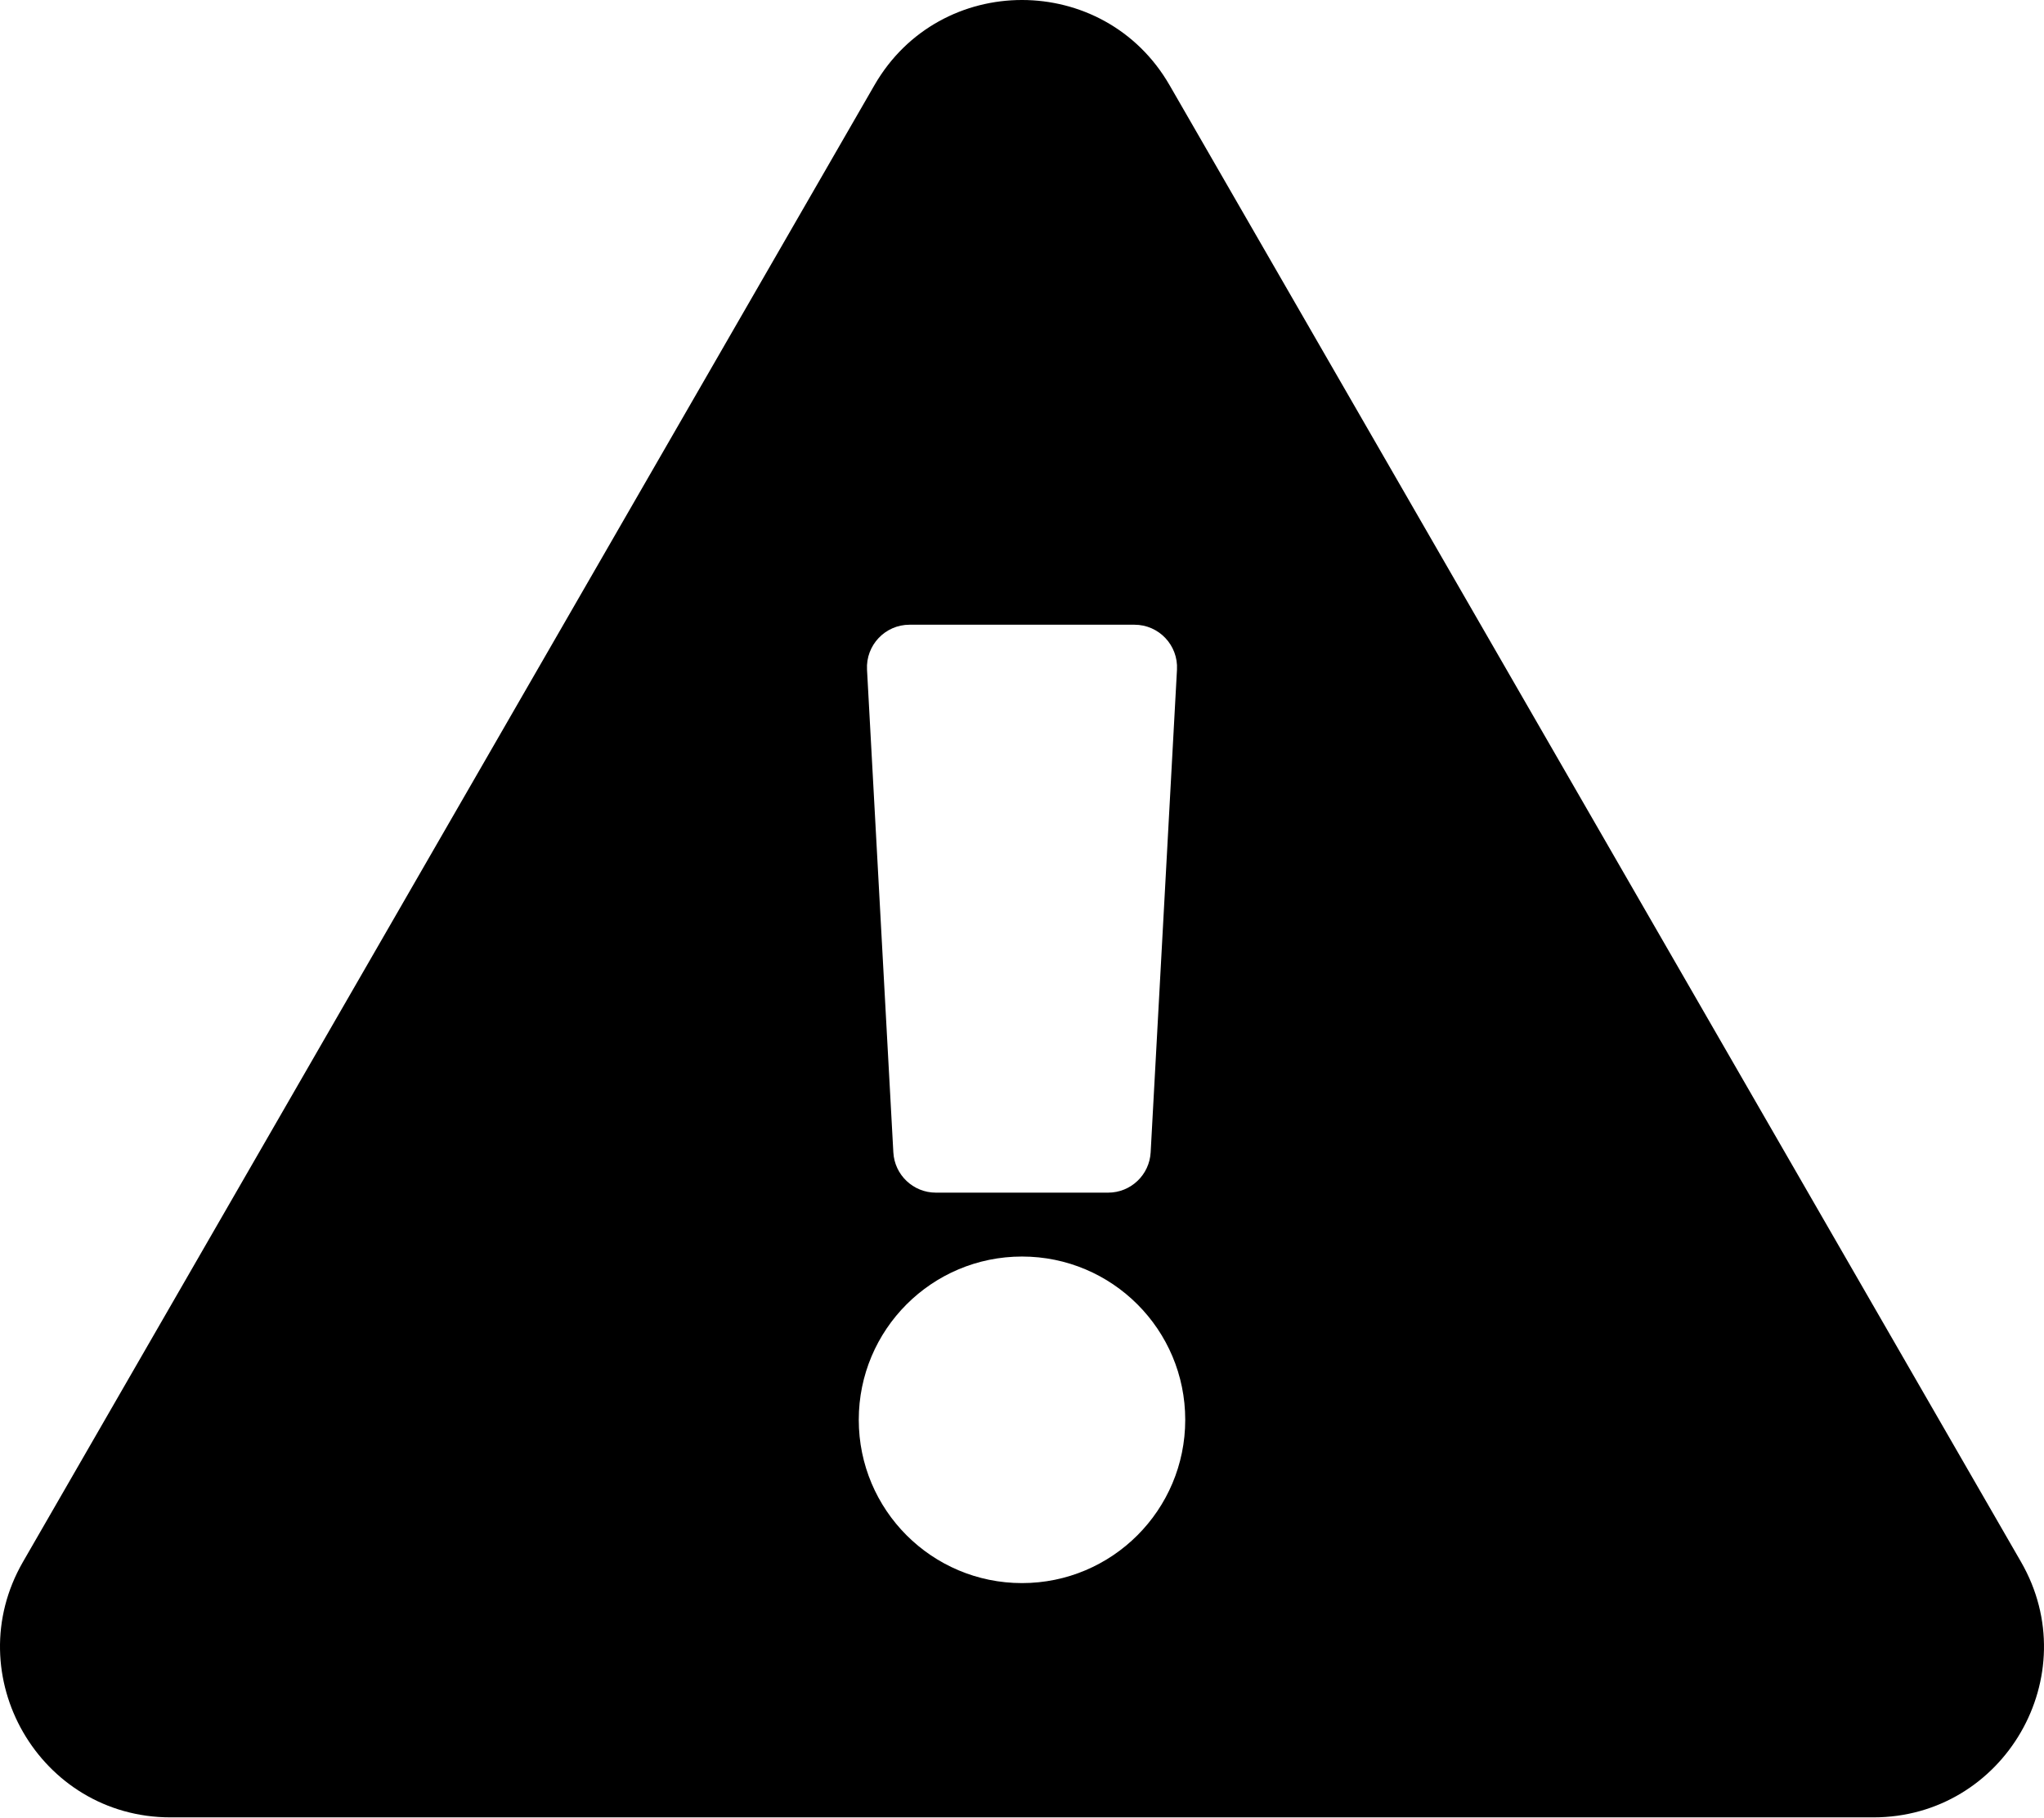
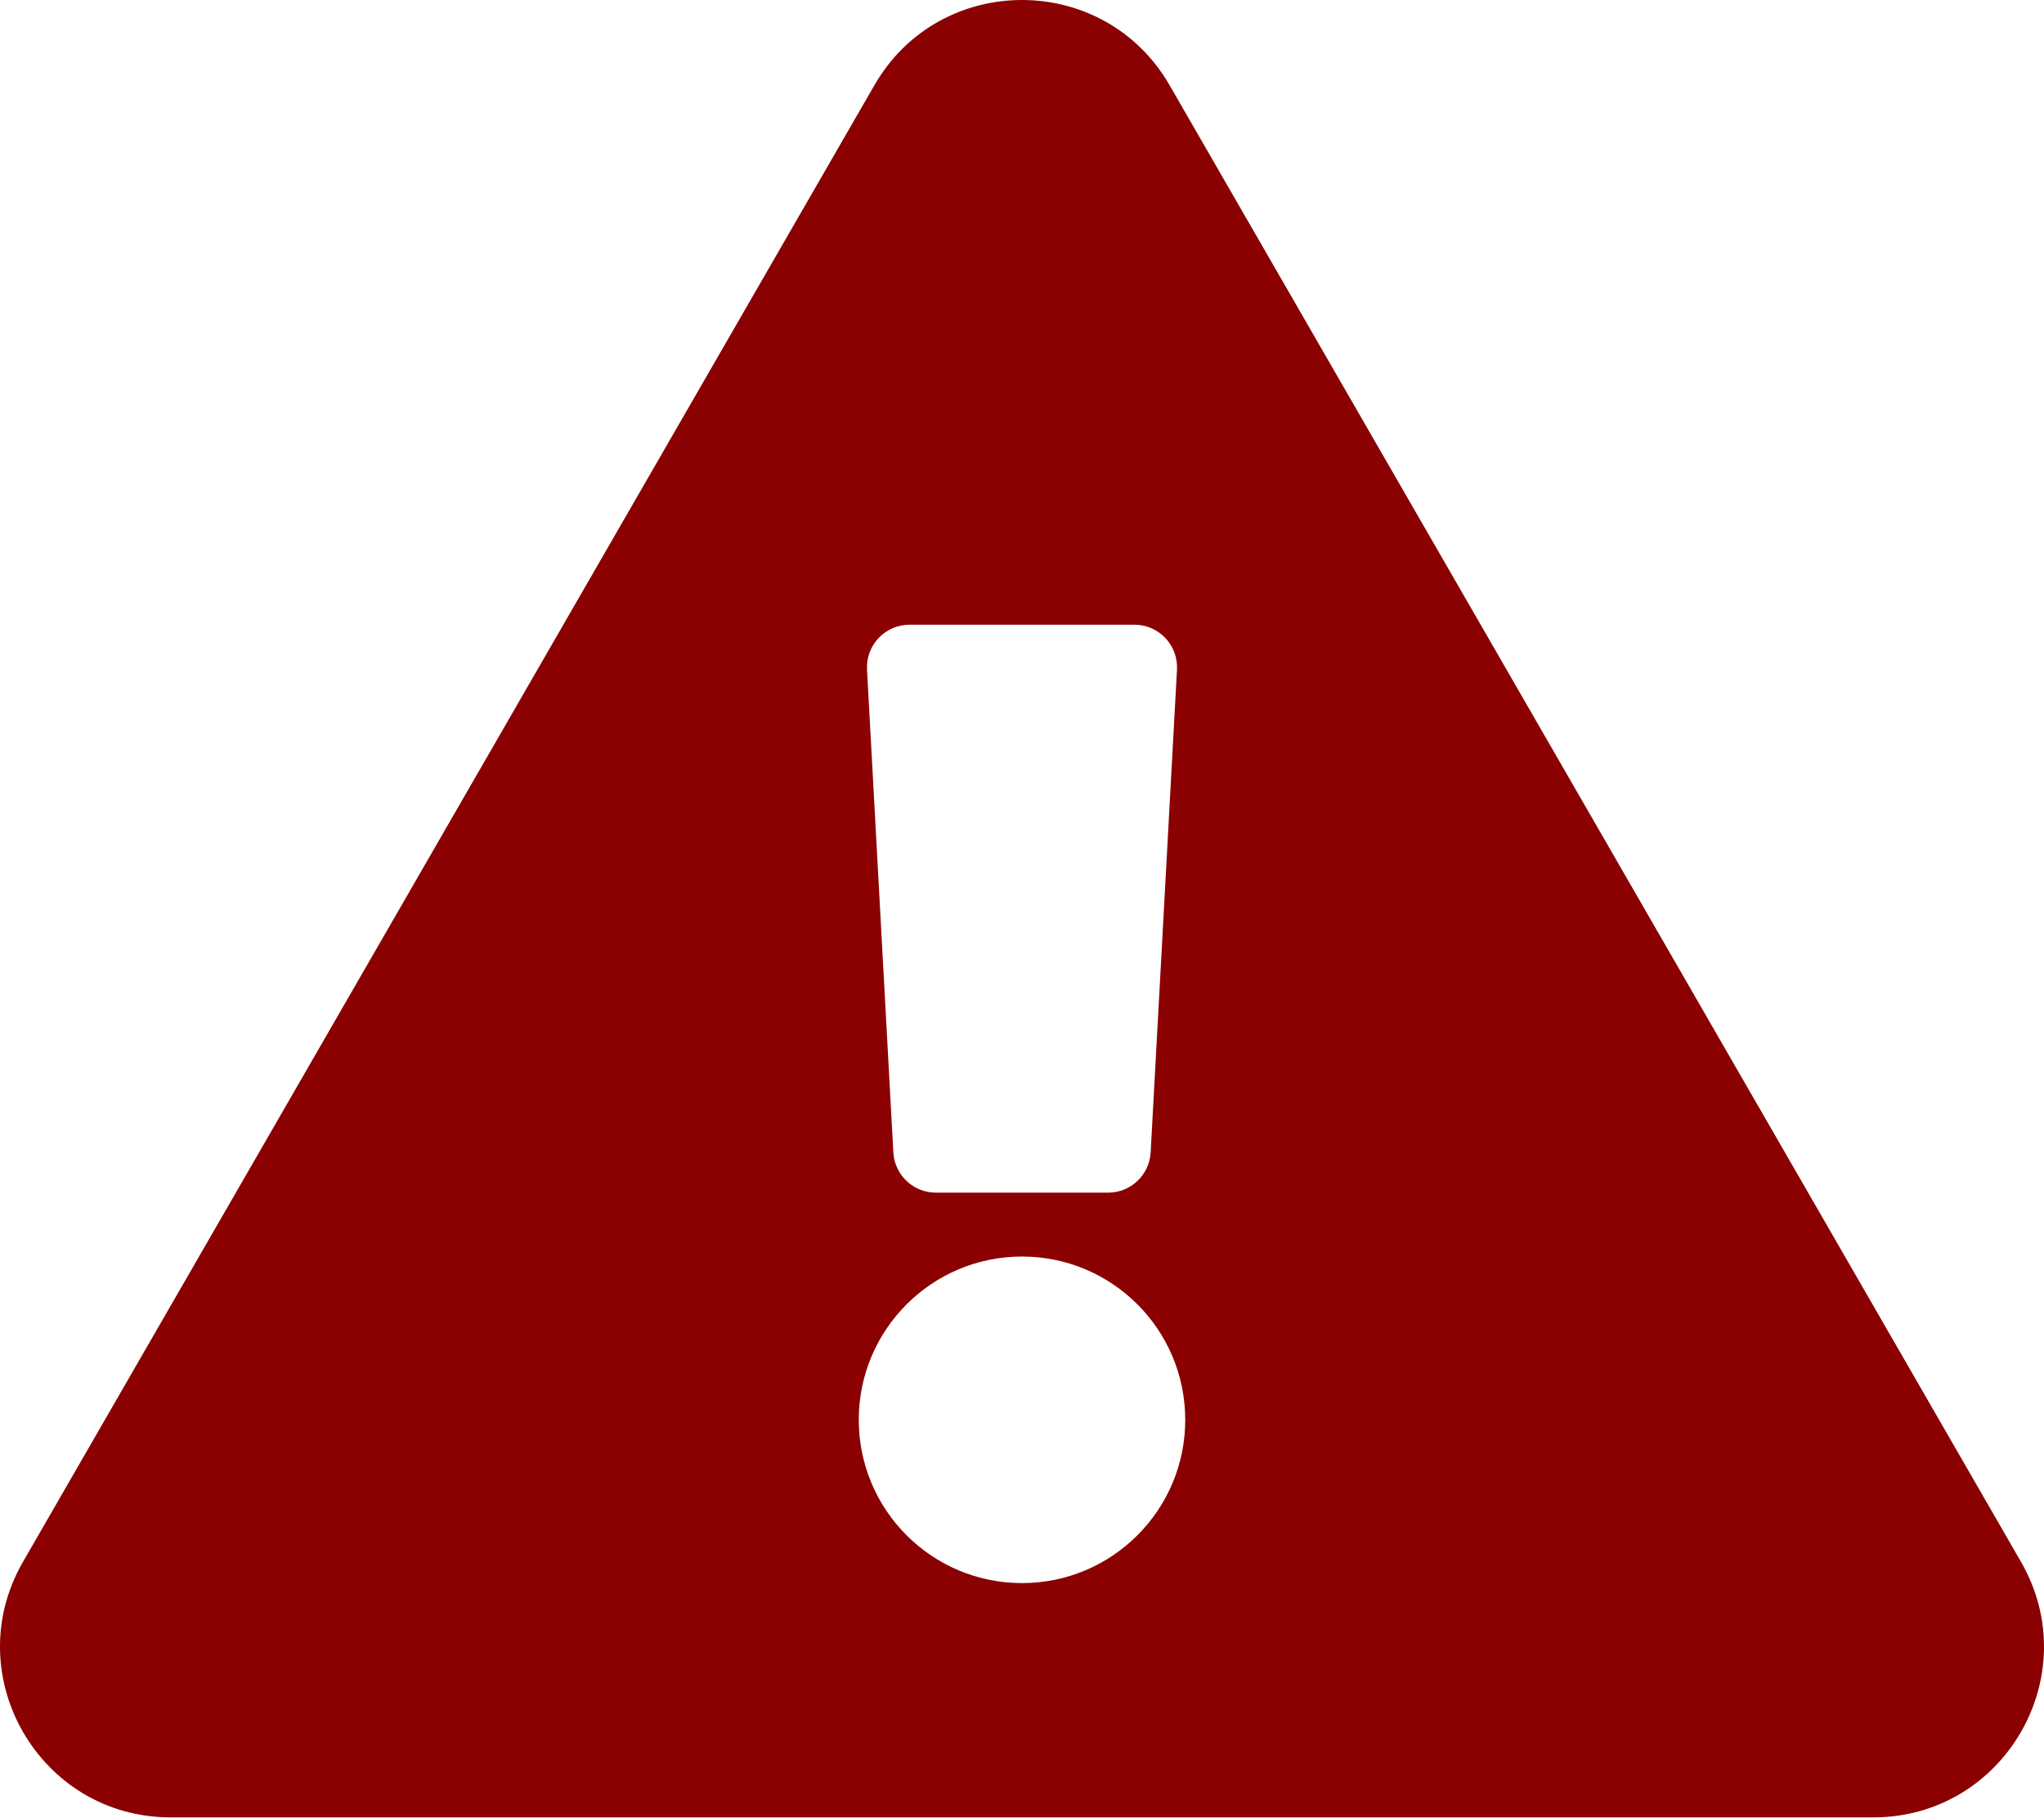
- <svg xmlns="http://www.w3.org/2000/svg" viewBox="0 0 576 512">
+ <svg xmlns="http://www.w3.org/2000/svg" fill="darkred" viewBox="0 0 576 512">
  <path d="M569.517 440.013C587.975 472.007 564.806 512 527.94 512H48.054c-36.937 0-59.999-40.055-41.577-71.987L246.423 23.985c18.467-32.009 64.72-31.951 83.154 0l239.94 416.028zM288 354c-25.405 0-46 20.595-46 46s20.595 46 46 46 46-20.595 46-46-20.595-46-46-46zm-43.673-165.346l7.418 136c.347 6.364 5.609 11.346 11.982 11.346h48.546c6.373 0 11.635-4.982 11.982-11.346l7.418-136c.375-6.874-5.098-12.654-11.982-12.654h-63.383c-6.884 0-12.356 5.78-11.981 12.654z" />
</svg>
